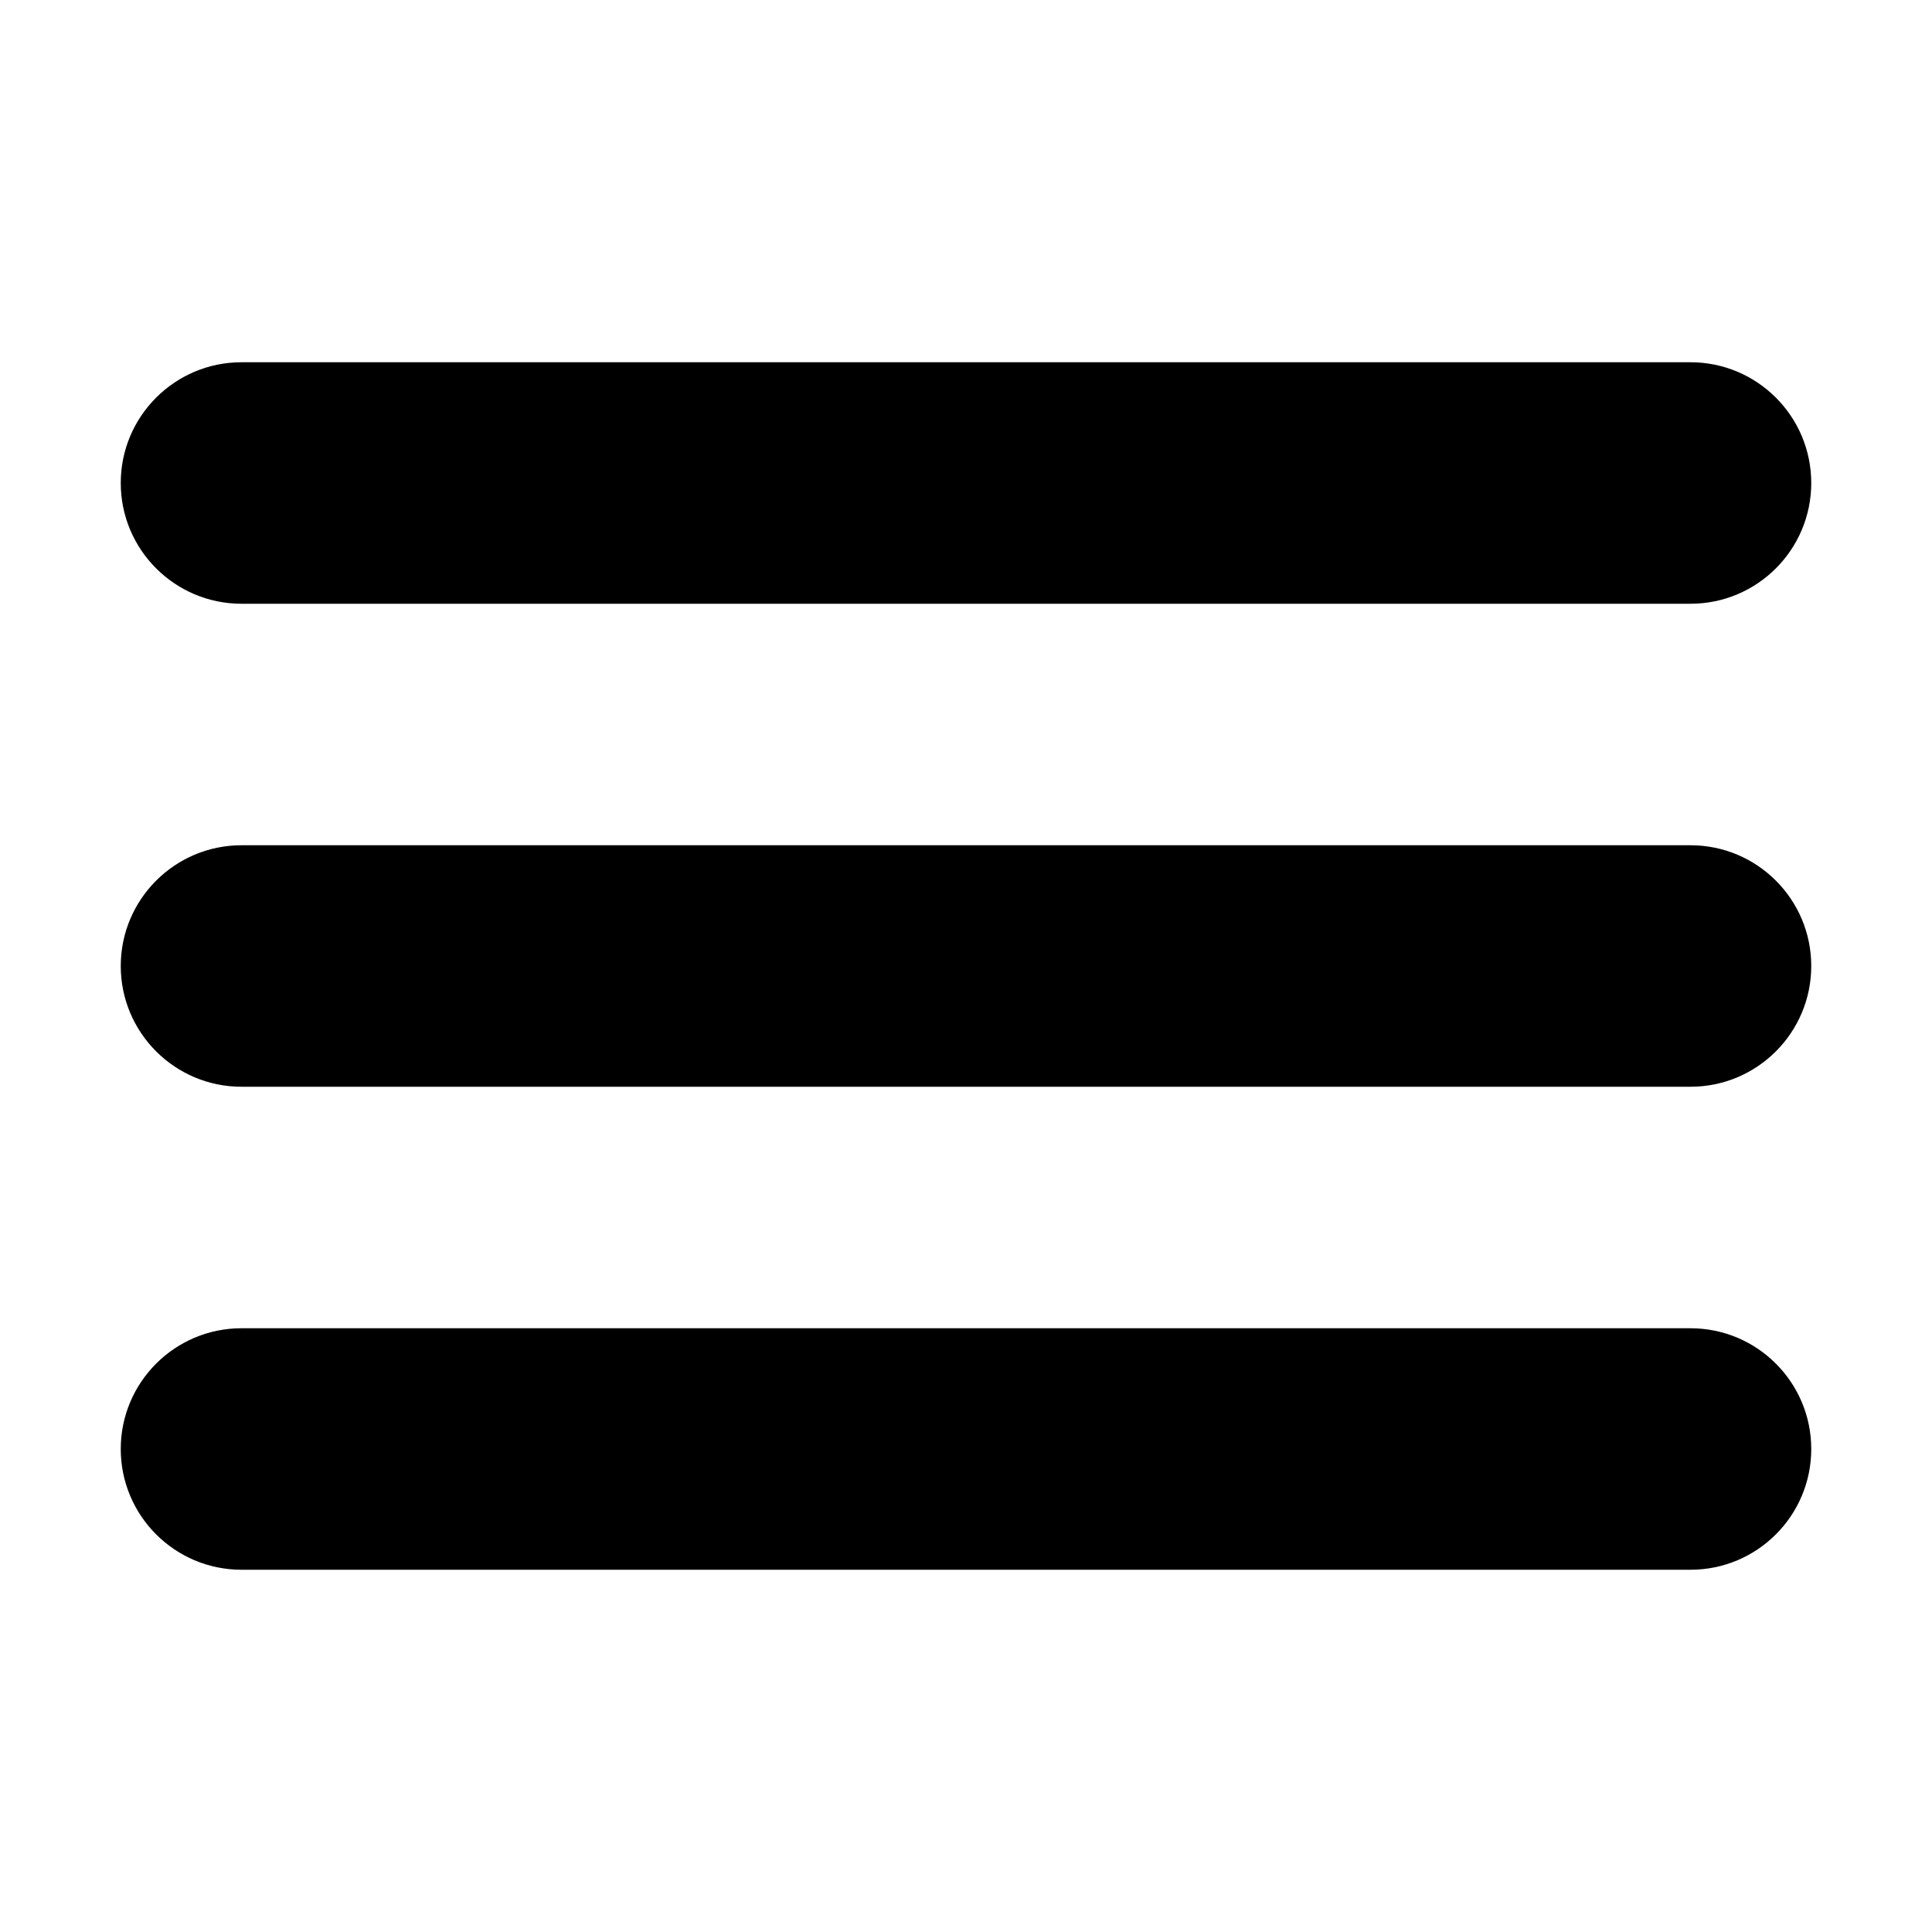
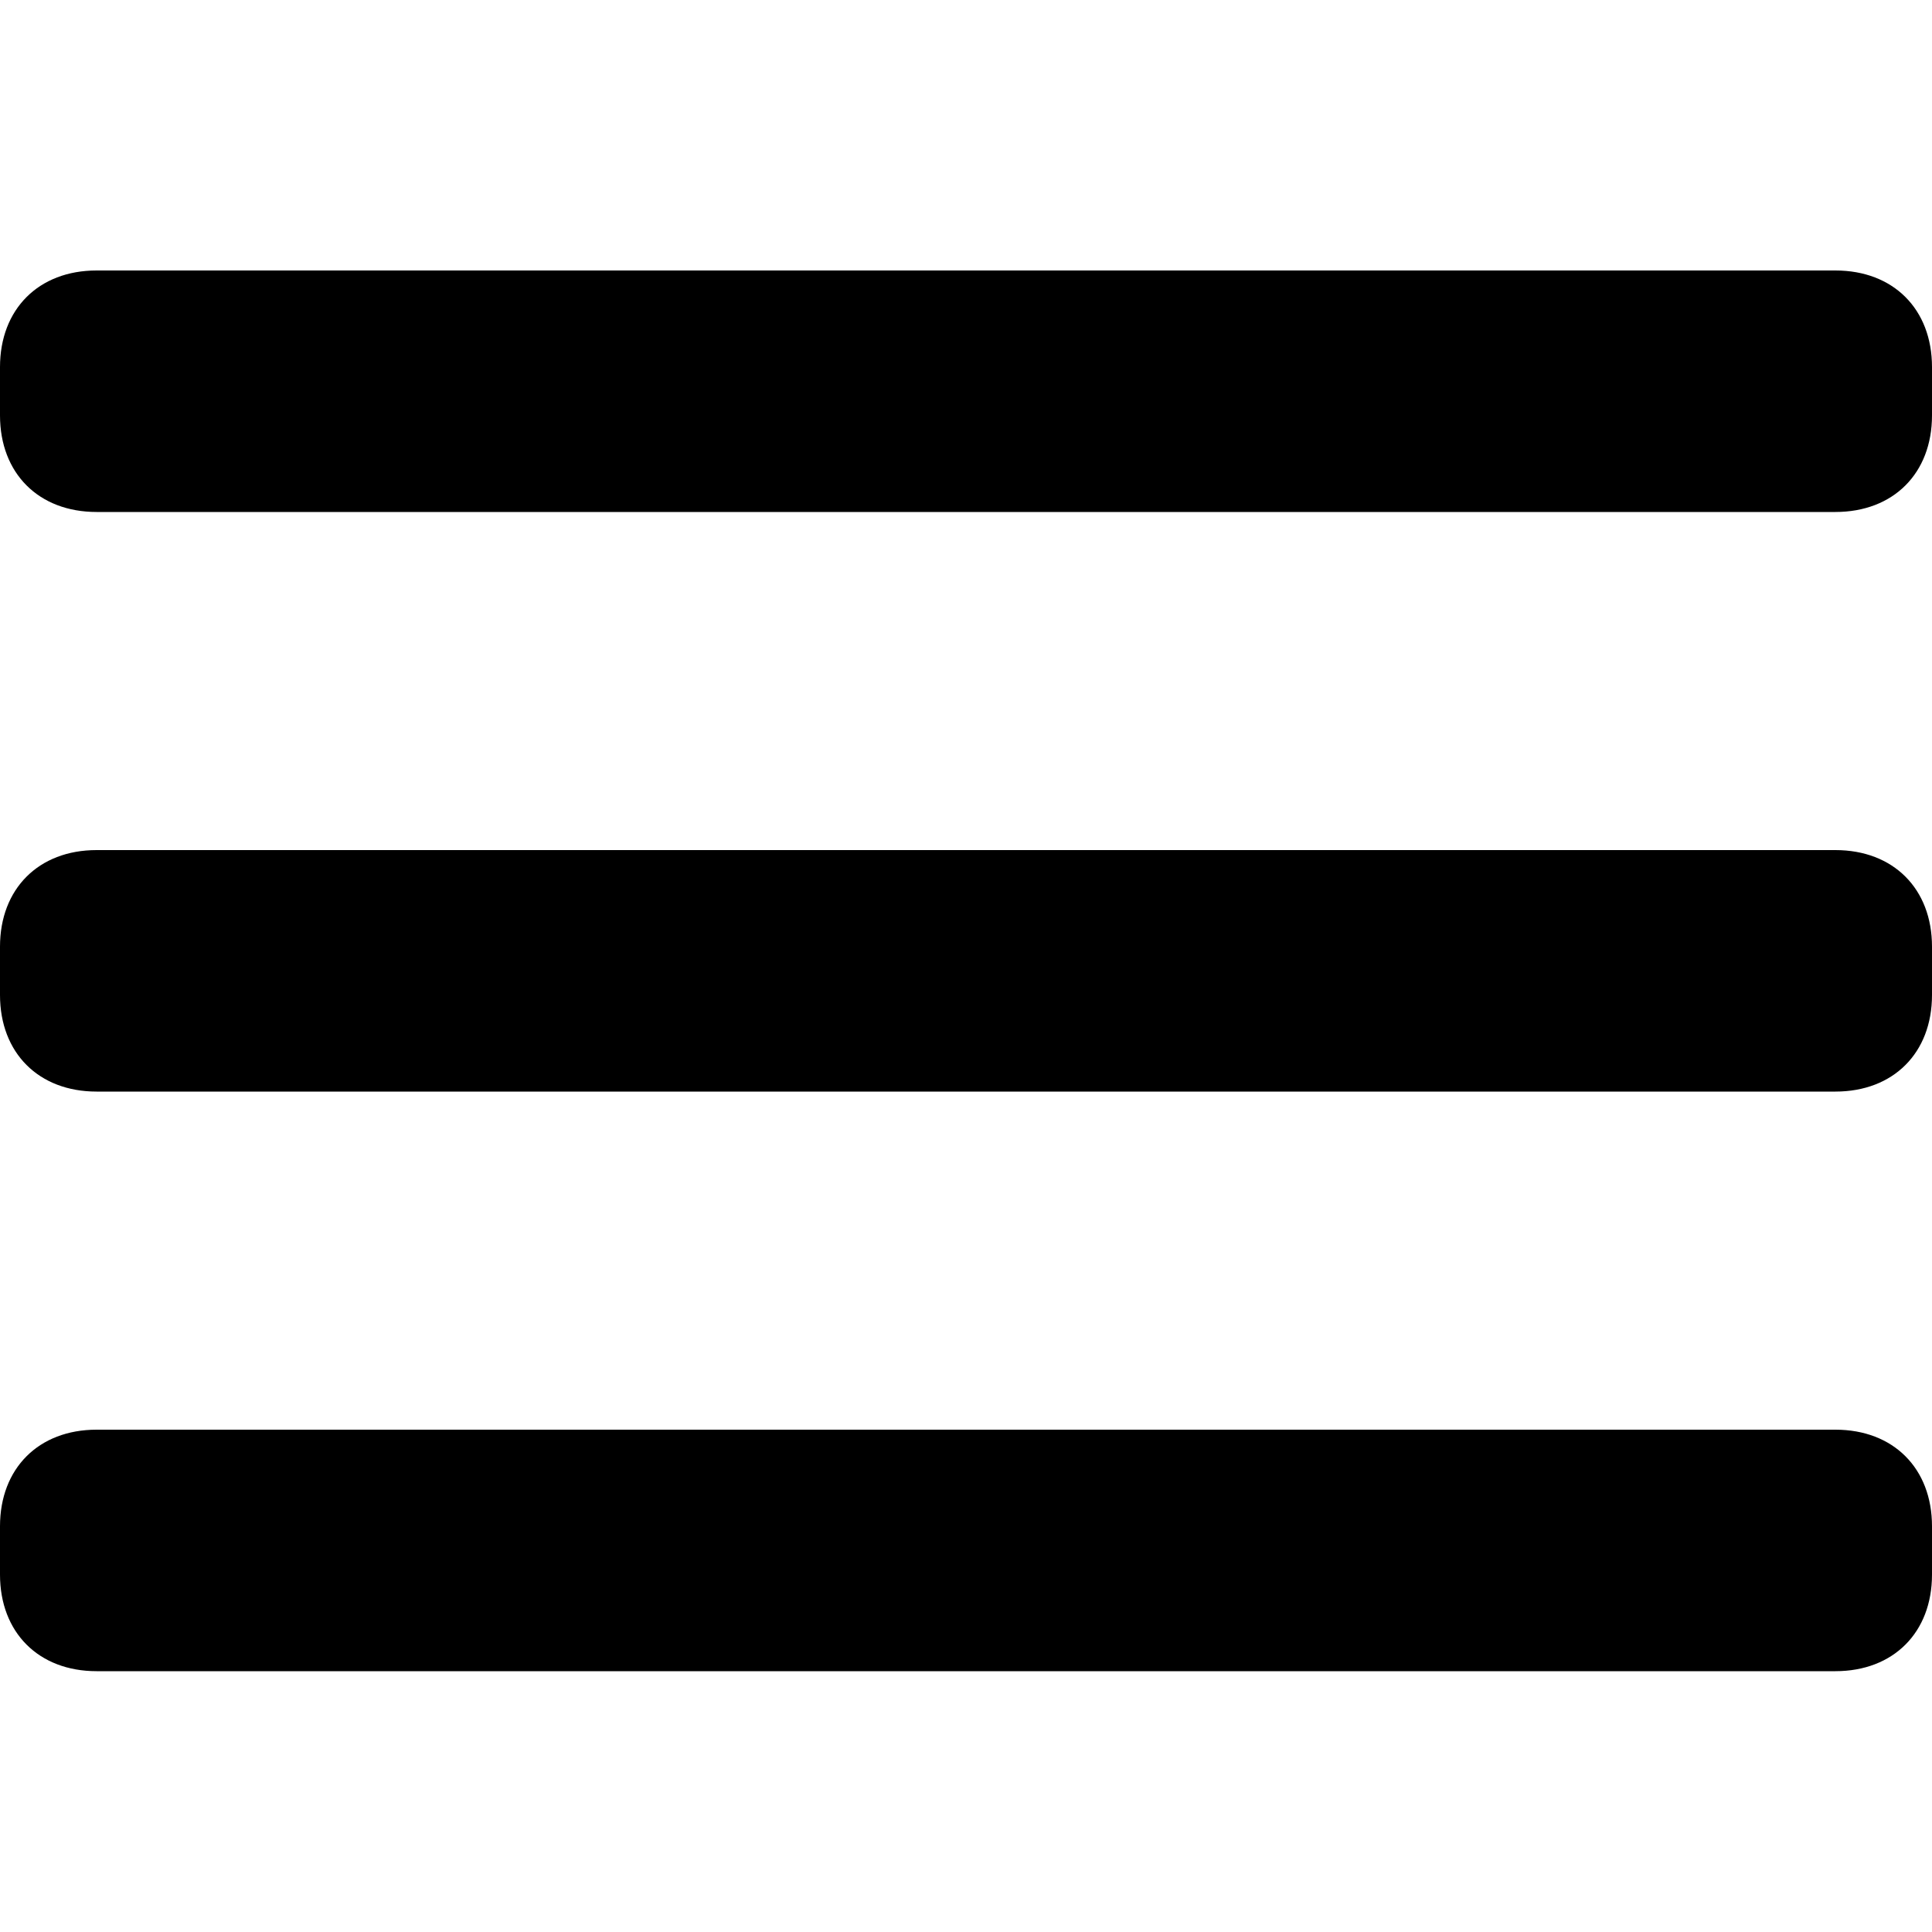
- <svg xmlns="http://www.w3.org/2000/svg" viewBox="0 0 32 32" xml:space="preserve">
-   <path d="M4,10h24c1.104,0,2-0.896,2-2s-0.896-2-2-2H4C2.896,6,2,6.896,2,8S2.896,10,4,10z M28,14H4c-1.104,0-2,0.896-2,2  s0.896,2,2,2h24c1.104,0,2-0.896,2-2S29.104,14,28,14z M28,22H4c-1.104,0-2,0.896-2,2s0.896,2,2,2h24c1.104,0,2-0.896,2-2  S29.104,22,28,22z" />
+ <svg viewBox="0 0 20 20" xml:space="preserve">
+   <g>
+     <path d="M1,2.8h18c0.6,0,1,0.4,1,1v0.5c0,0.6-0.4,1-1,1H1c-0.6,0-1-0.4-1-1V3.8C0,3.2,0.4,2.8,1,2.8z" />
+     <path id="Rectangle-2_1_" d="M1,8.8h18c0.6,0,1,0.4,1,1v0.5c0,0.6-0.4,1-1,1H1c-0.6,0-1-0.4-1-1V9.8C0,9.2,0.4,8.8,1,8.8z" class="st0" />
+     <path d="M1,14.8h18c0.6,0,1,0.4,1,1v0.5c0,0.6-0.4,1-1,1H1c-0.6,0-1-0.4-1-1v-0.5C0,15.2,0.4,14.8,1,14.8z" />
+   </g>
</svg>
